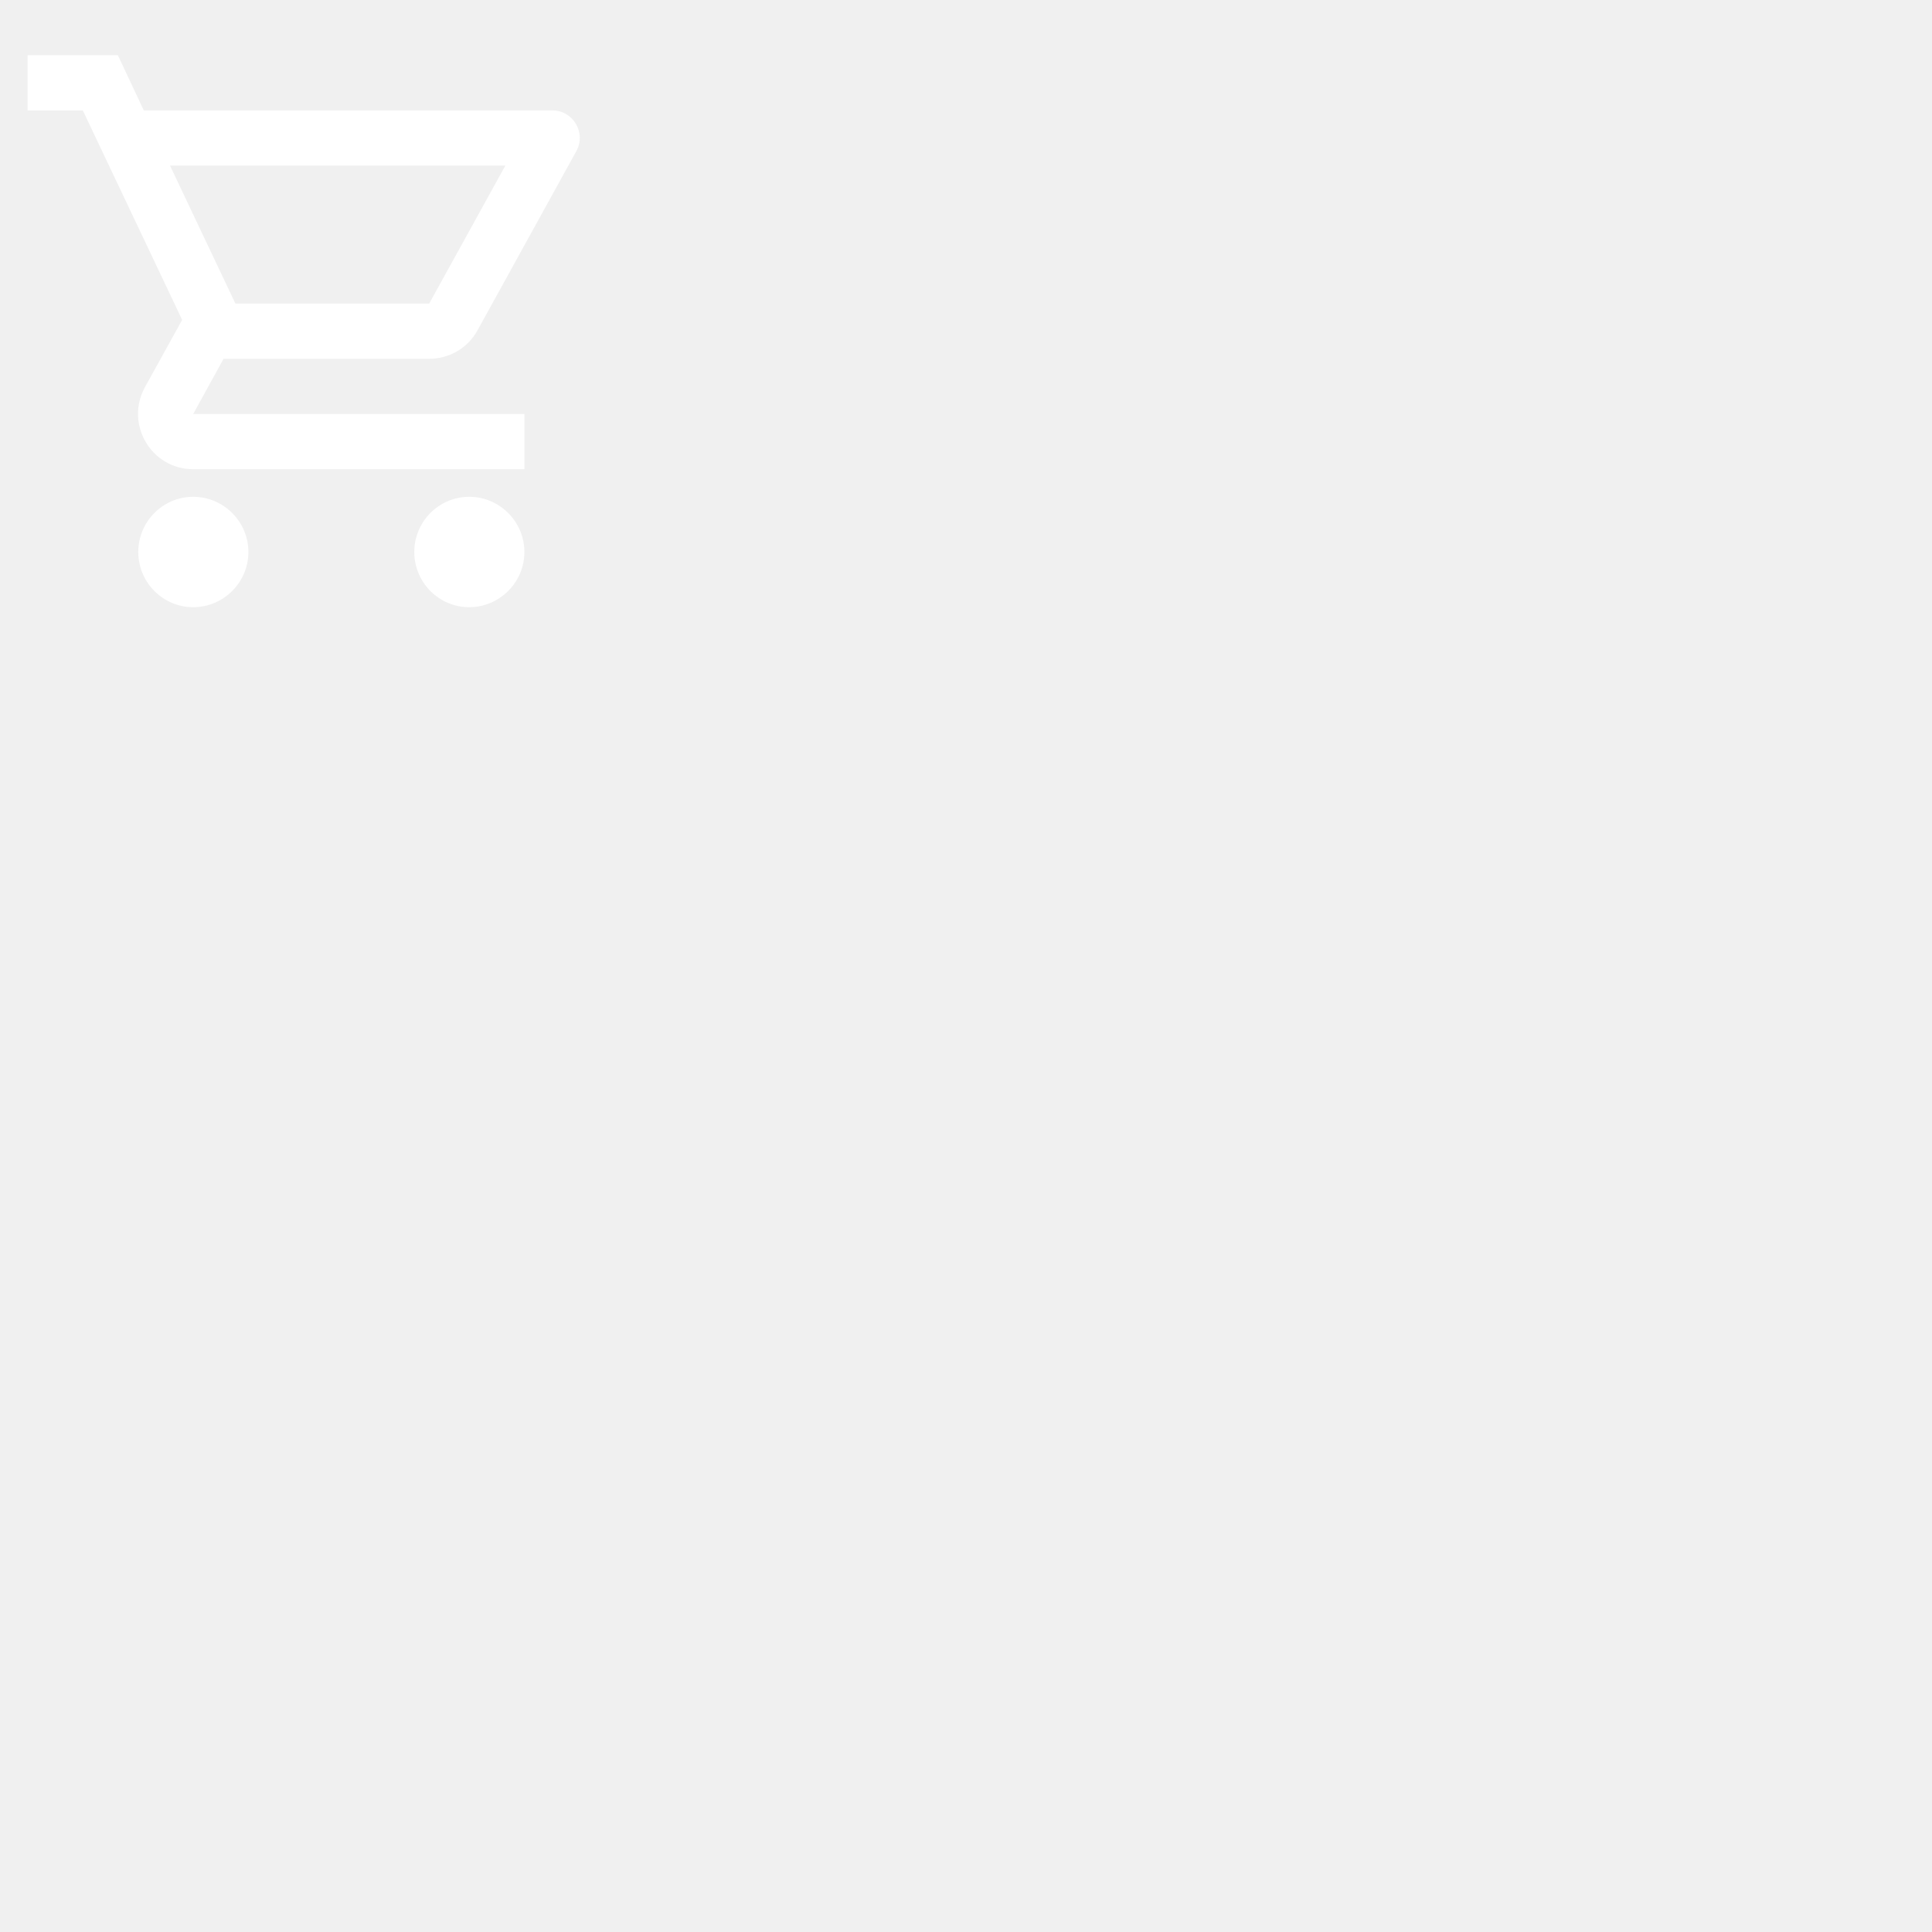
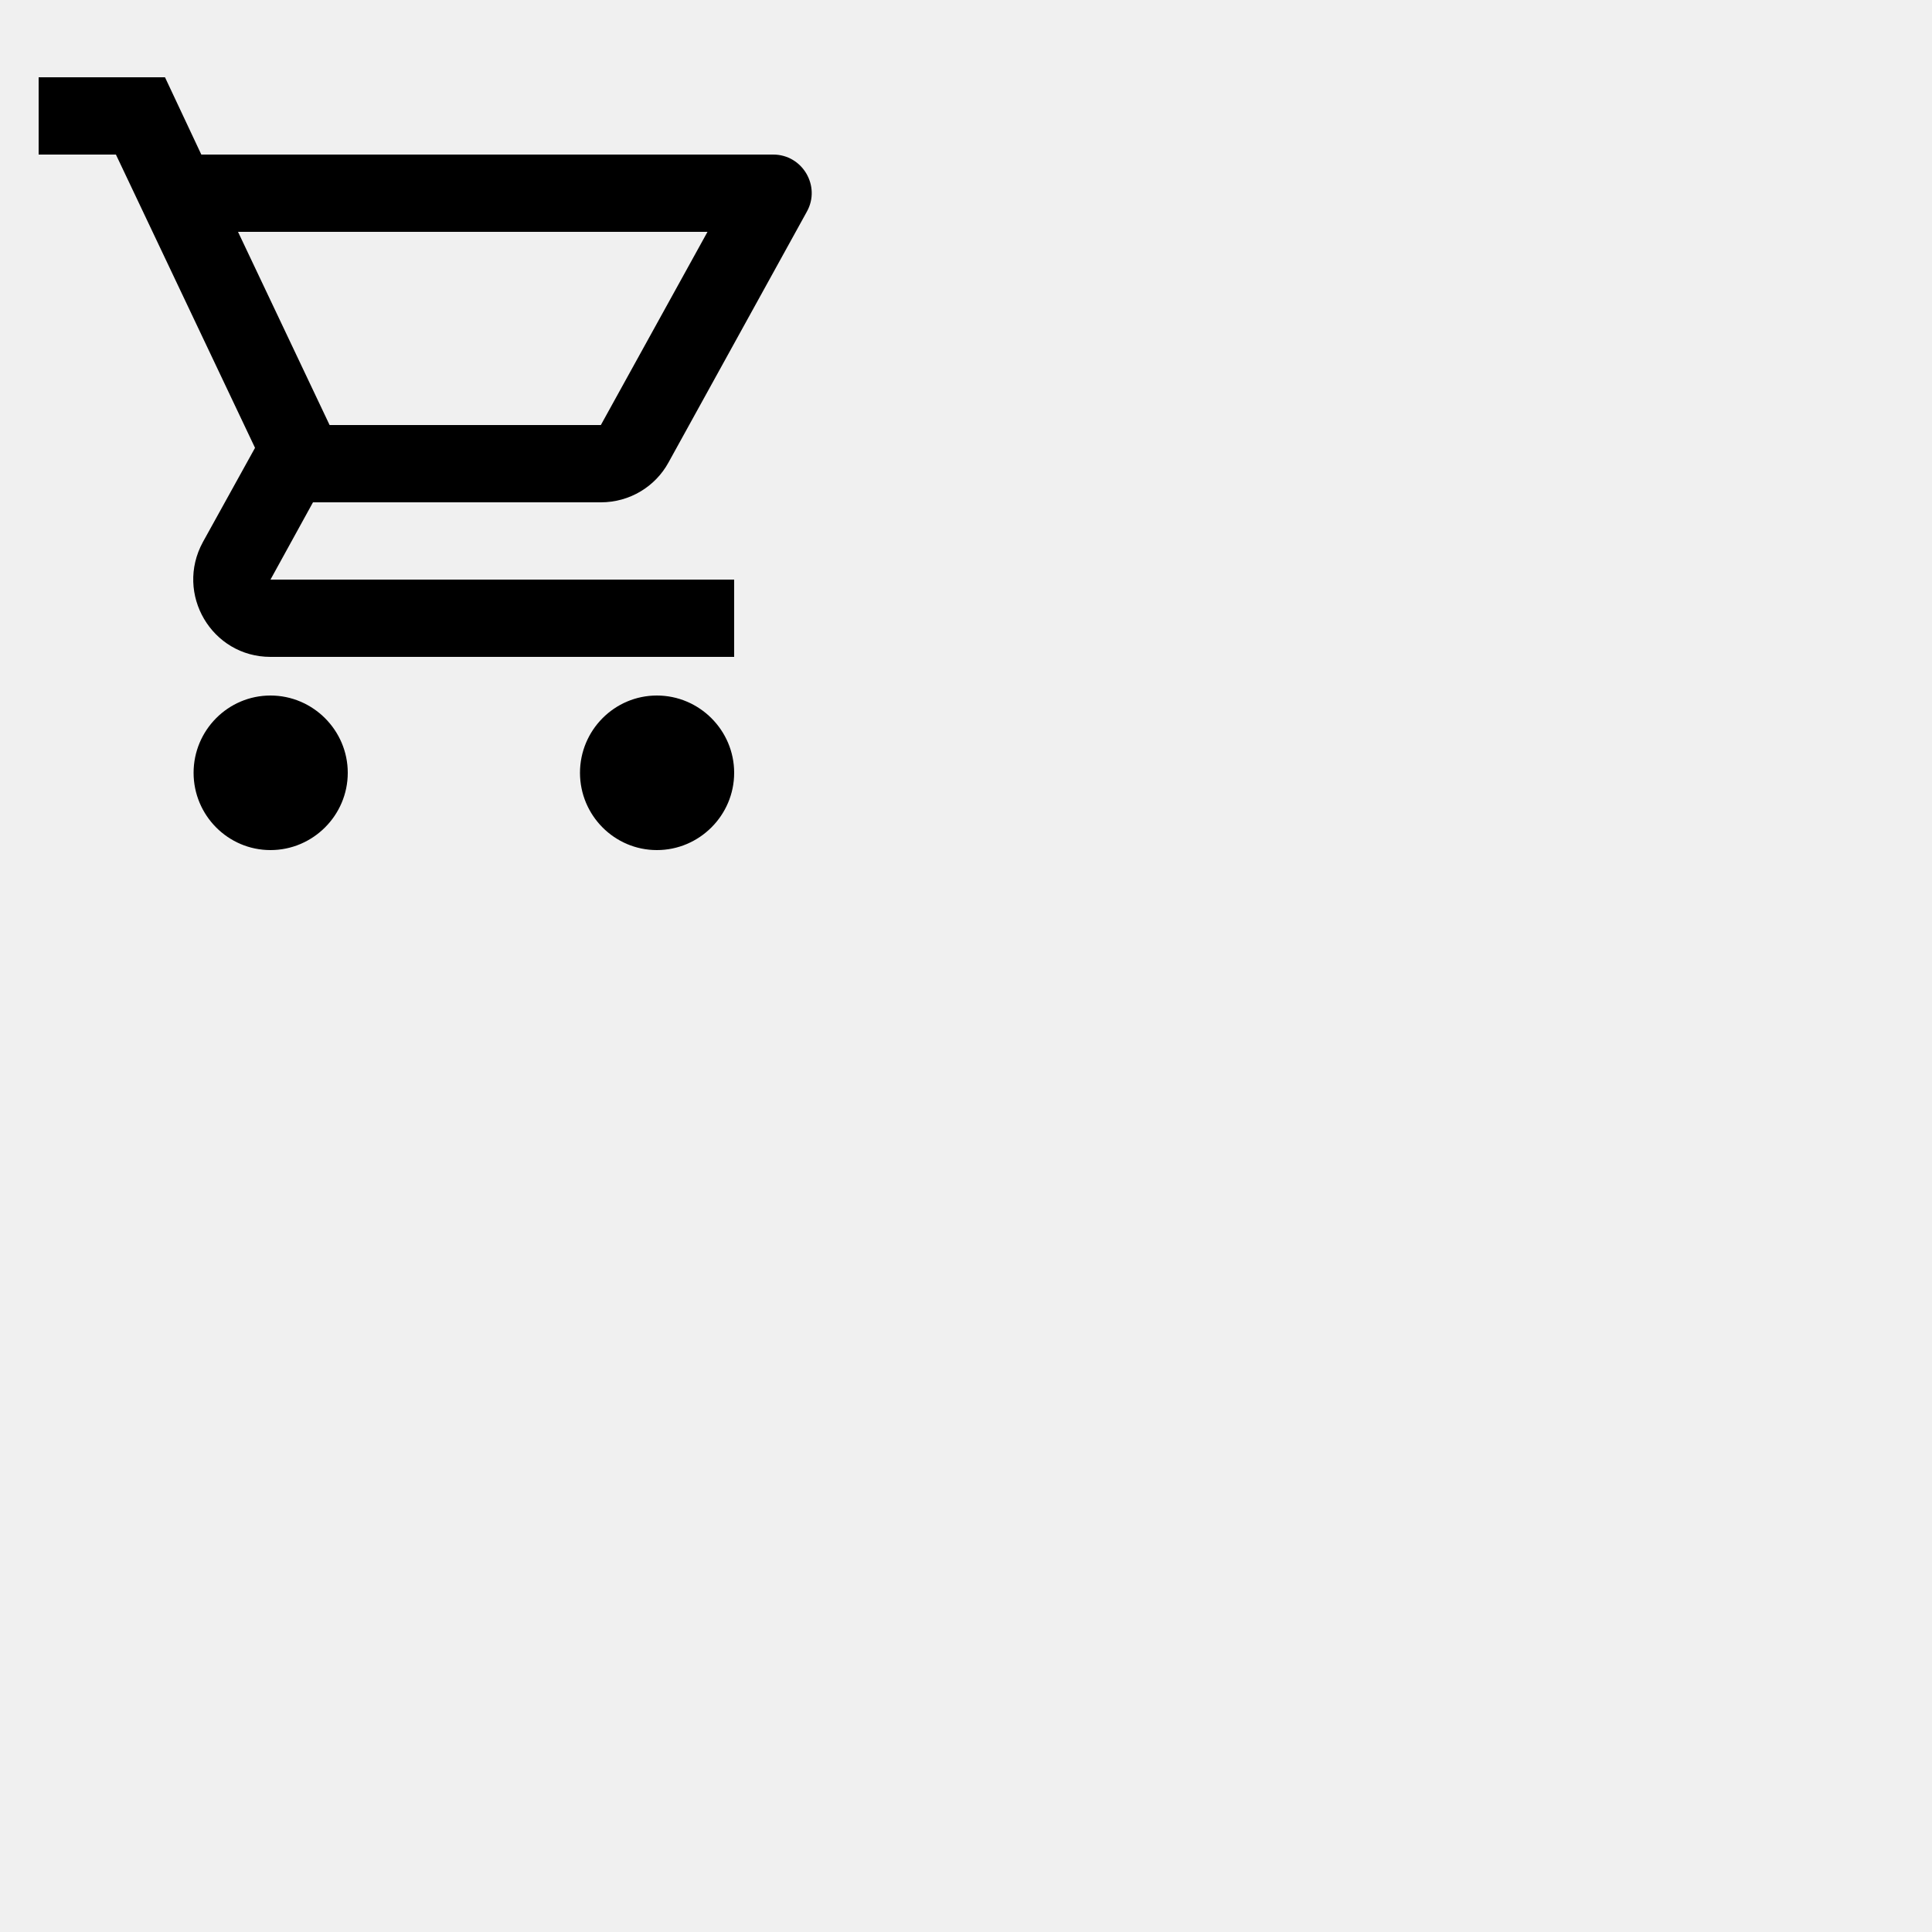
- <svg xmlns="http://www.w3.org/2000/svg" viewBox="0 0 70 70" fill="#FFFFFF">
+ <svg xmlns="http://www.w3.org/2000/svg" viewBox="0 0 50 50" fill="#000000">
  <path d="M0 0h24v24H0V0z" fill="none" />
  <path d="M15.55 13c.75 0 1.41-.41 1.75-1.03l3.58-6.49c.37-.66-.11-1.48-.87-1.48H5.21l-.94-2H1v2h2l3.6 7.59-1.35 2.44C4.52 15.37 5.48 17 7 17h12v-2H7l1.1-2h7.45zM6.16 6h12.15l-2.76 5H8.53L6.16 6zM7 18c-1.1 0-1.99.9-1.99 2S5.9 22 7 22s2-.9 2-2-.9-2-2-2zm10 0c-1.1 0-1.99.9-1.99 2s.89 2 1.99 2 2-.9 2-2-.9-2-2-2z" />
</svg>
